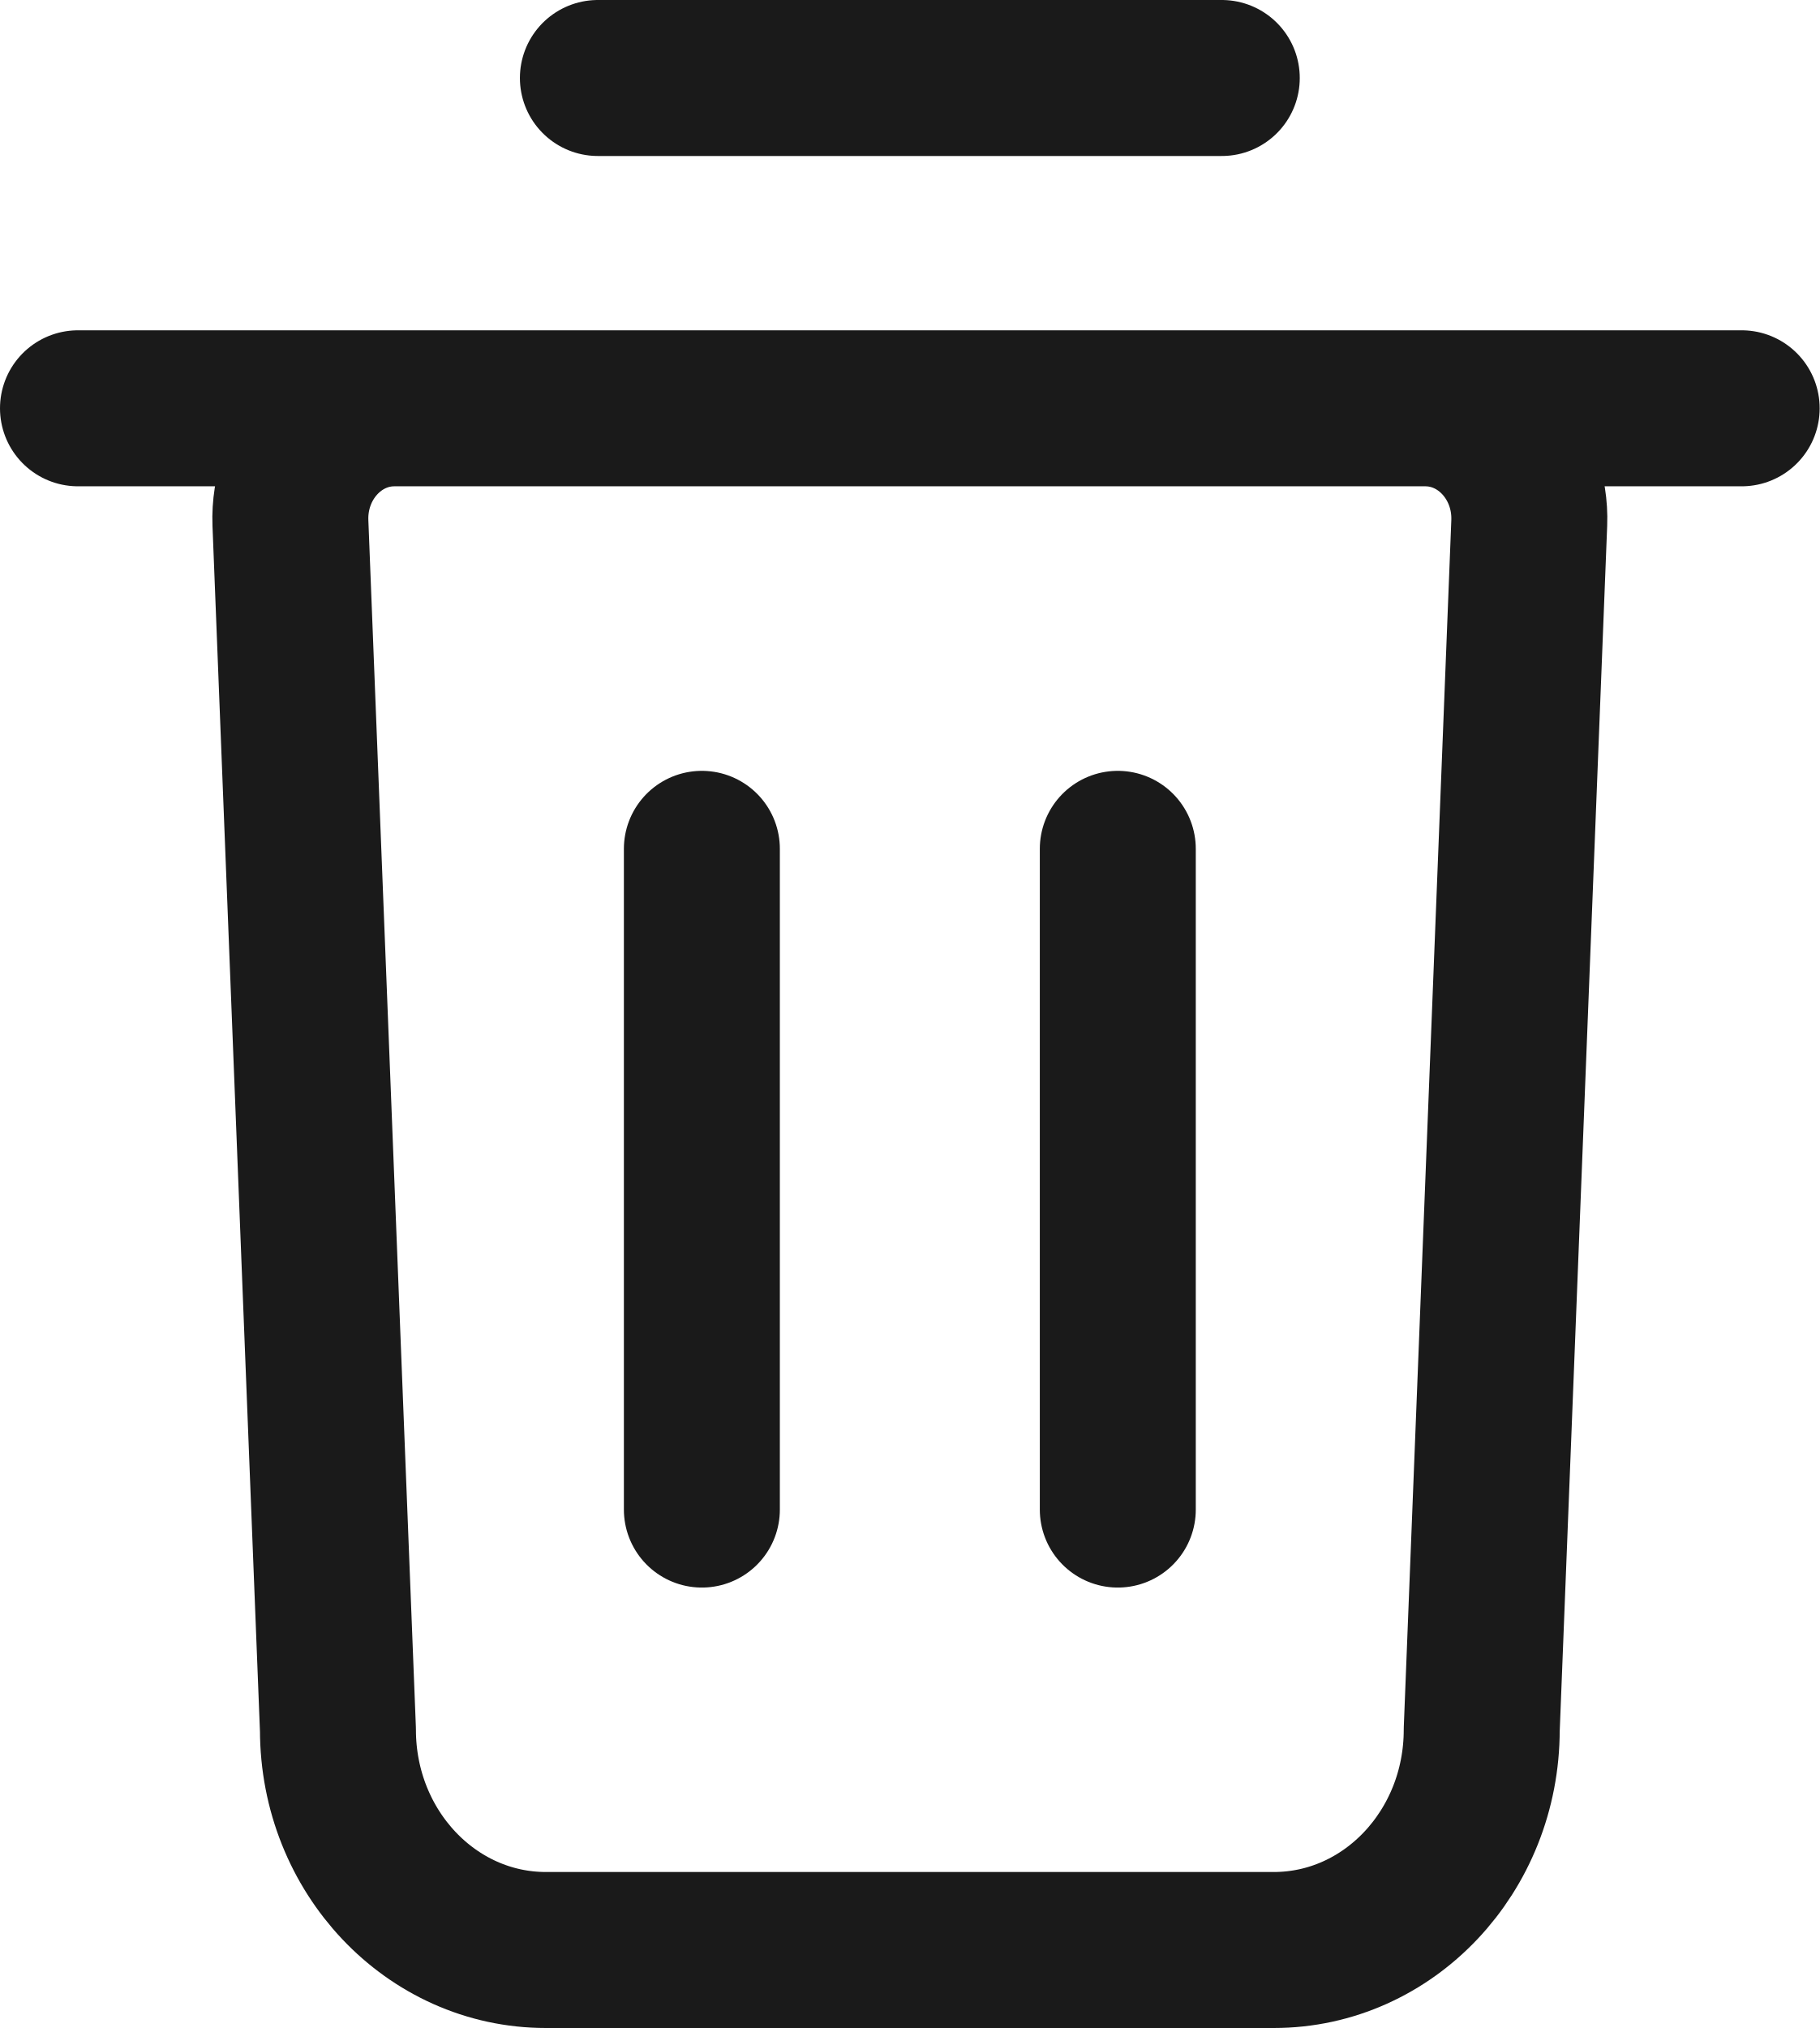
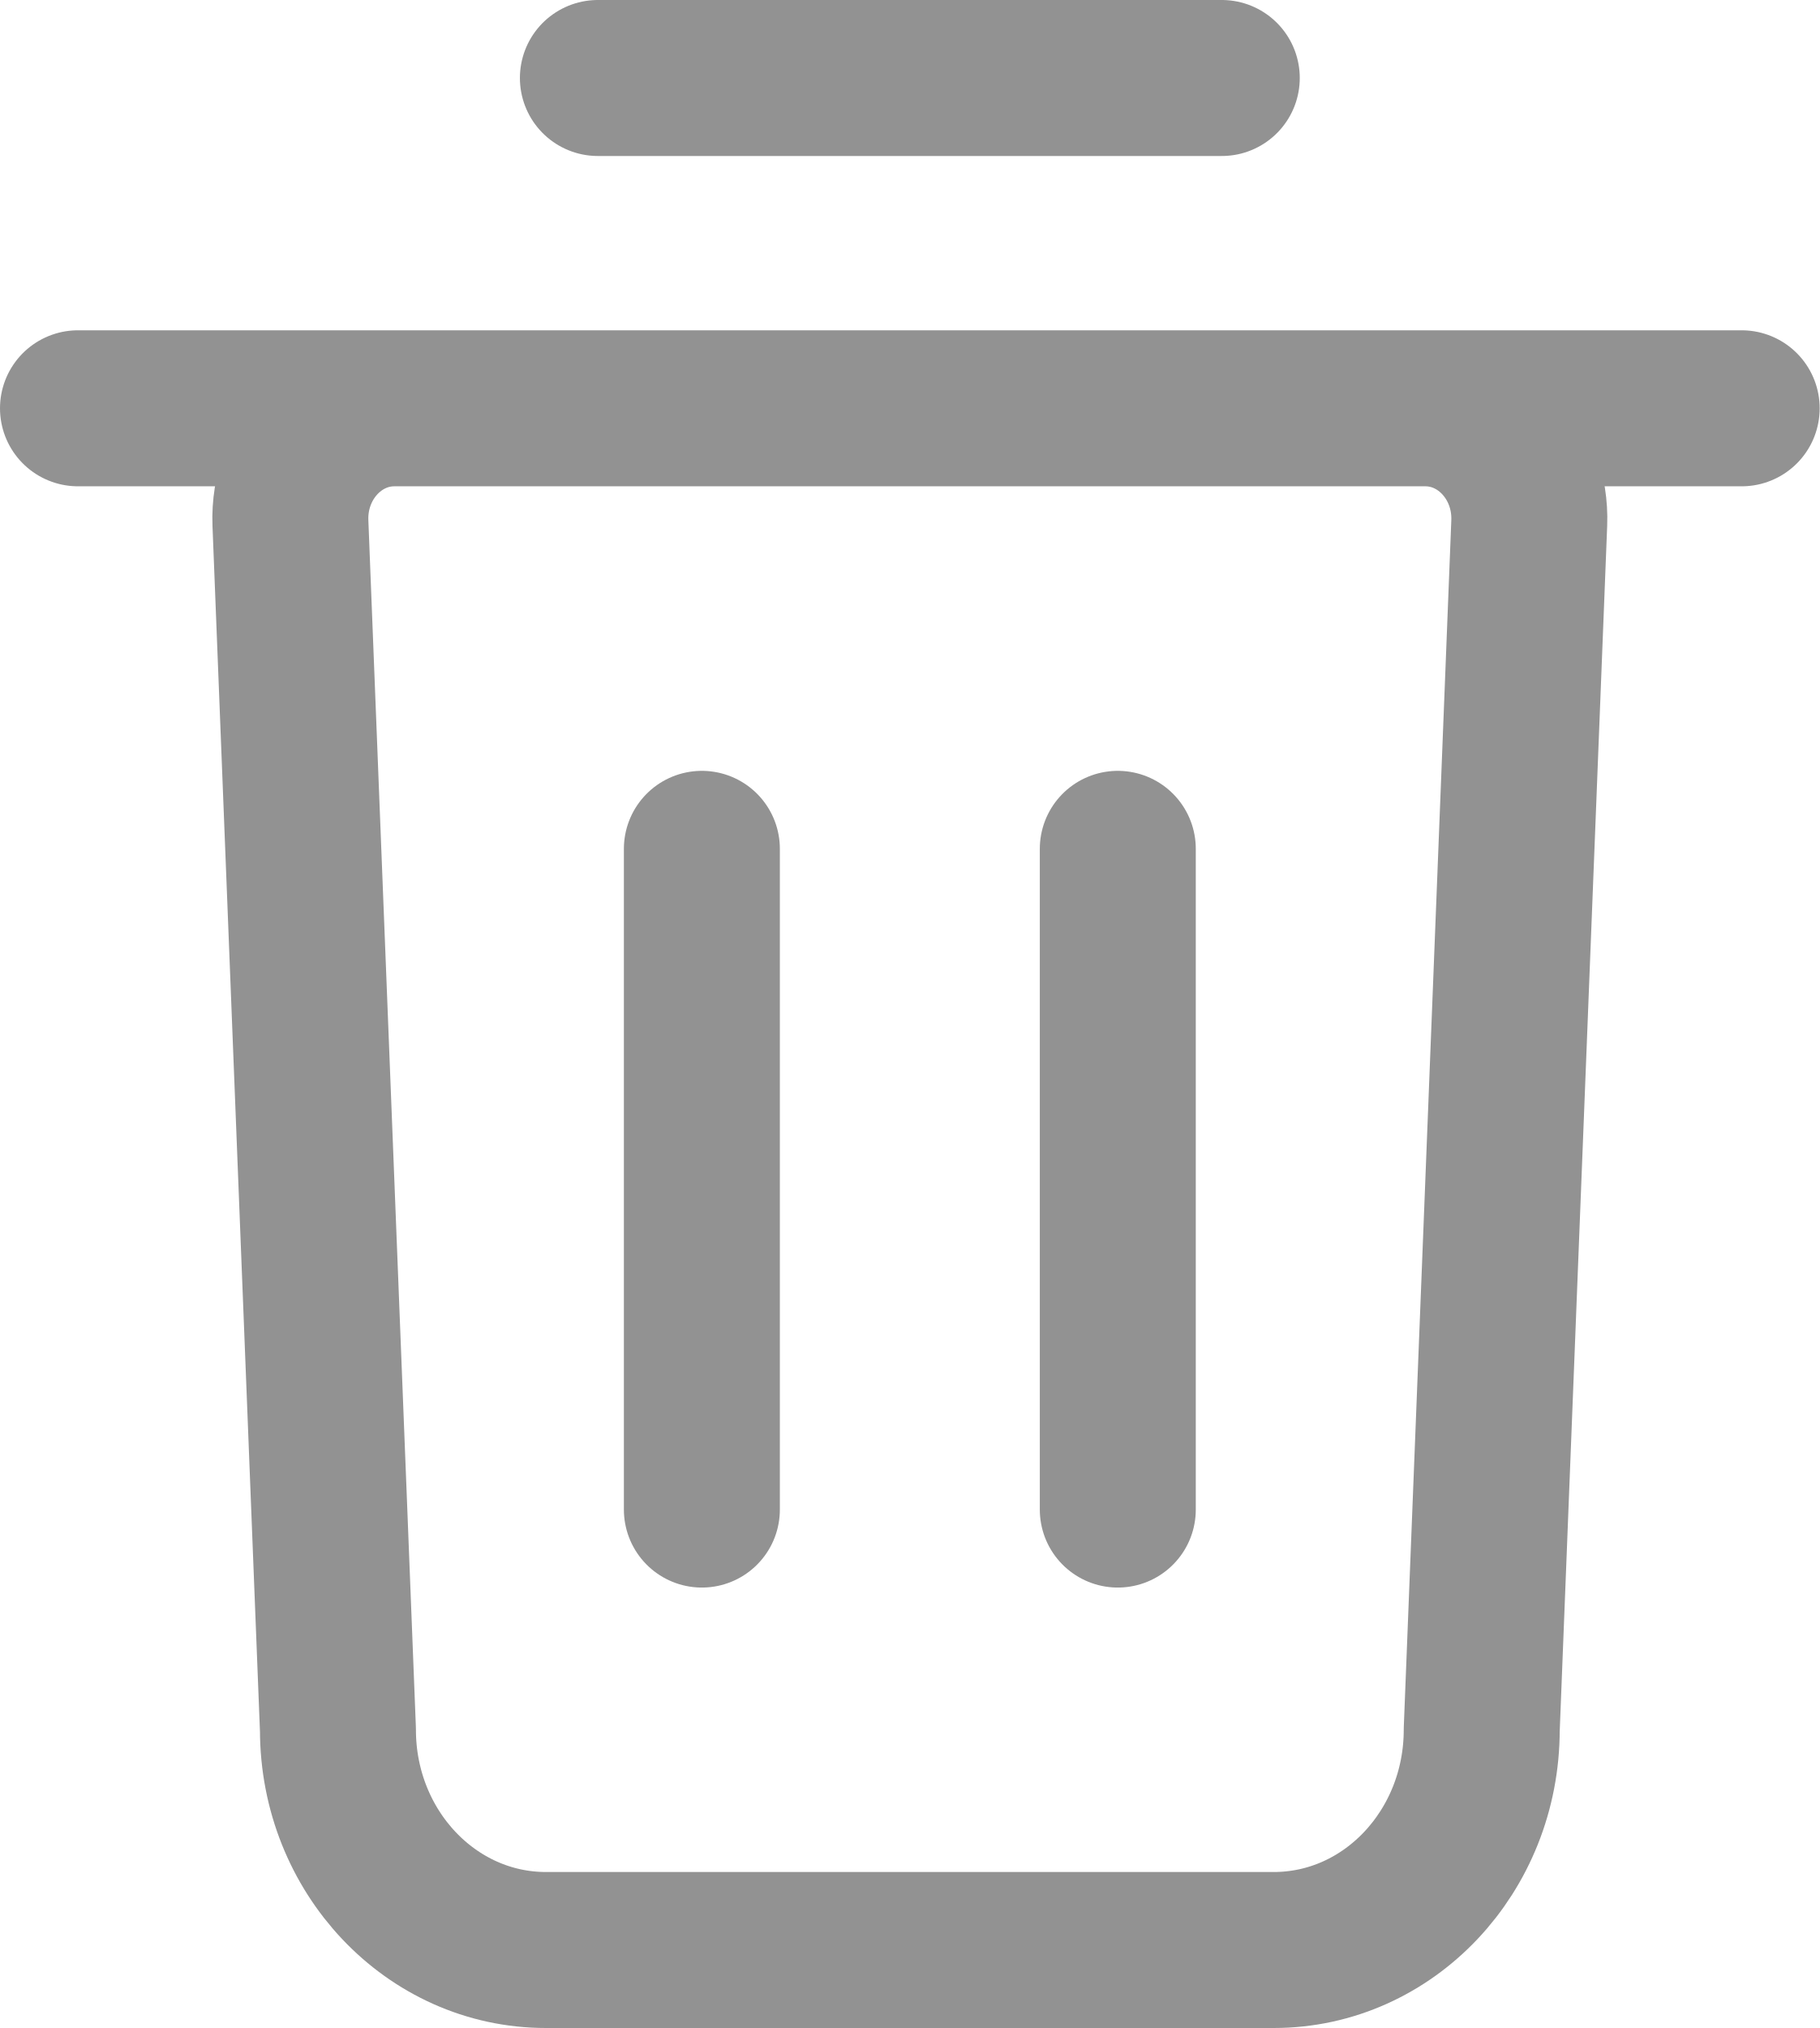
<svg xmlns="http://www.w3.org/2000/svg" preserveAspectRatio="none" overflow="visible" style="display: block;" width="17.5" height="19.5" viewBox="0 0 17.5 19.5" fill="none">
-   <path id="Icon" d="M0.75 3.926H16.75M5.75 0.75H11.75M6.75 14.515V8.162M10.75 14.515V8.162M12.25 18.75H5.25C4.145 18.75 3.25 17.802 3.25 16.632L2.793 5.029C2.77 4.428 3.224 3.926 3.793 3.926H13.707C14.276 3.926 14.73 4.428 14.707 5.029L14.25 16.632C14.25 17.802 13.355 18.75 12.25 18.75Z" stroke="#1A1A1A" stroke-width="1.5" stroke-linecap="round" stroke-linejoin="round" />
+   <path id="Icon" d="M0.75 3.926H16.75M5.75 0.75H11.75M6.75 14.515V8.162M10.75 14.515V8.162M12.25 18.75H5.25C4.145 18.75 3.25 17.802 3.25 16.632L2.793 5.029C2.77 4.428 3.224 3.926 3.793 3.926H13.707C14.276 3.926 14.73 4.428 14.707 5.029L14.25 16.632C14.25 17.802 13.355 18.75 12.25 18.75Z" stroke="#929292" stroke-width="1.5" stroke-linecap="round" stroke-linejoin="round" />
</svg>
